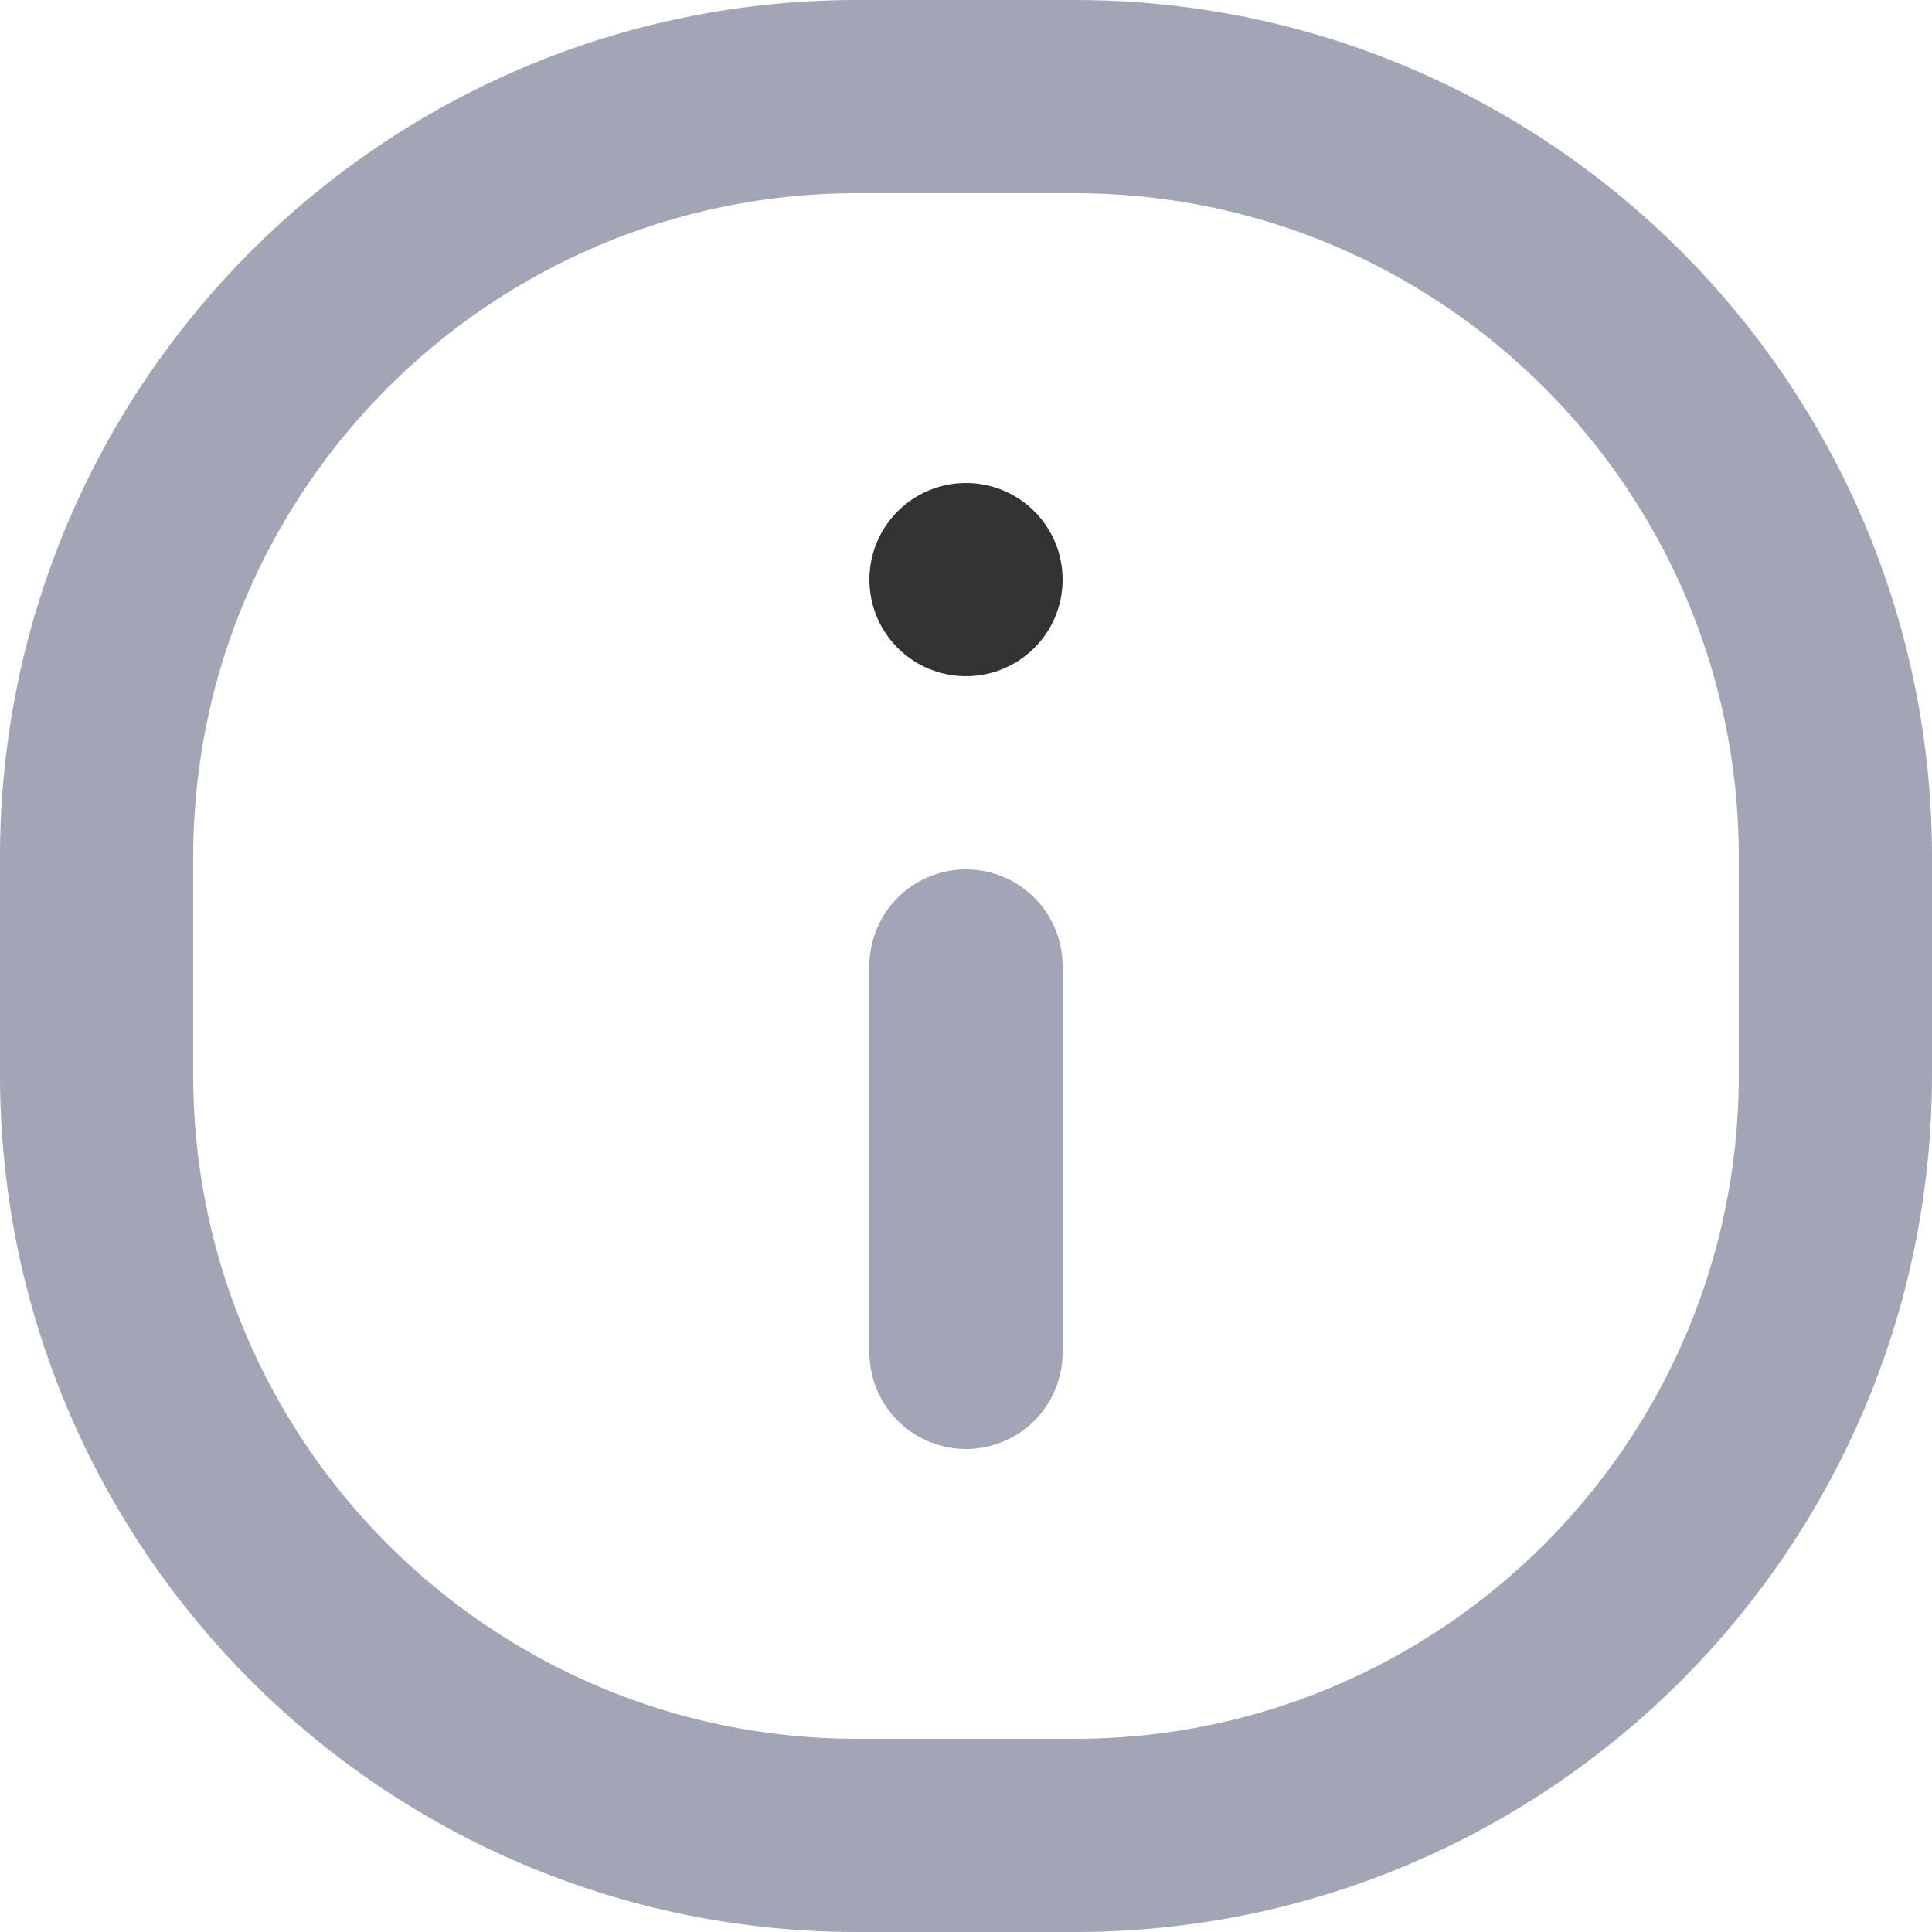
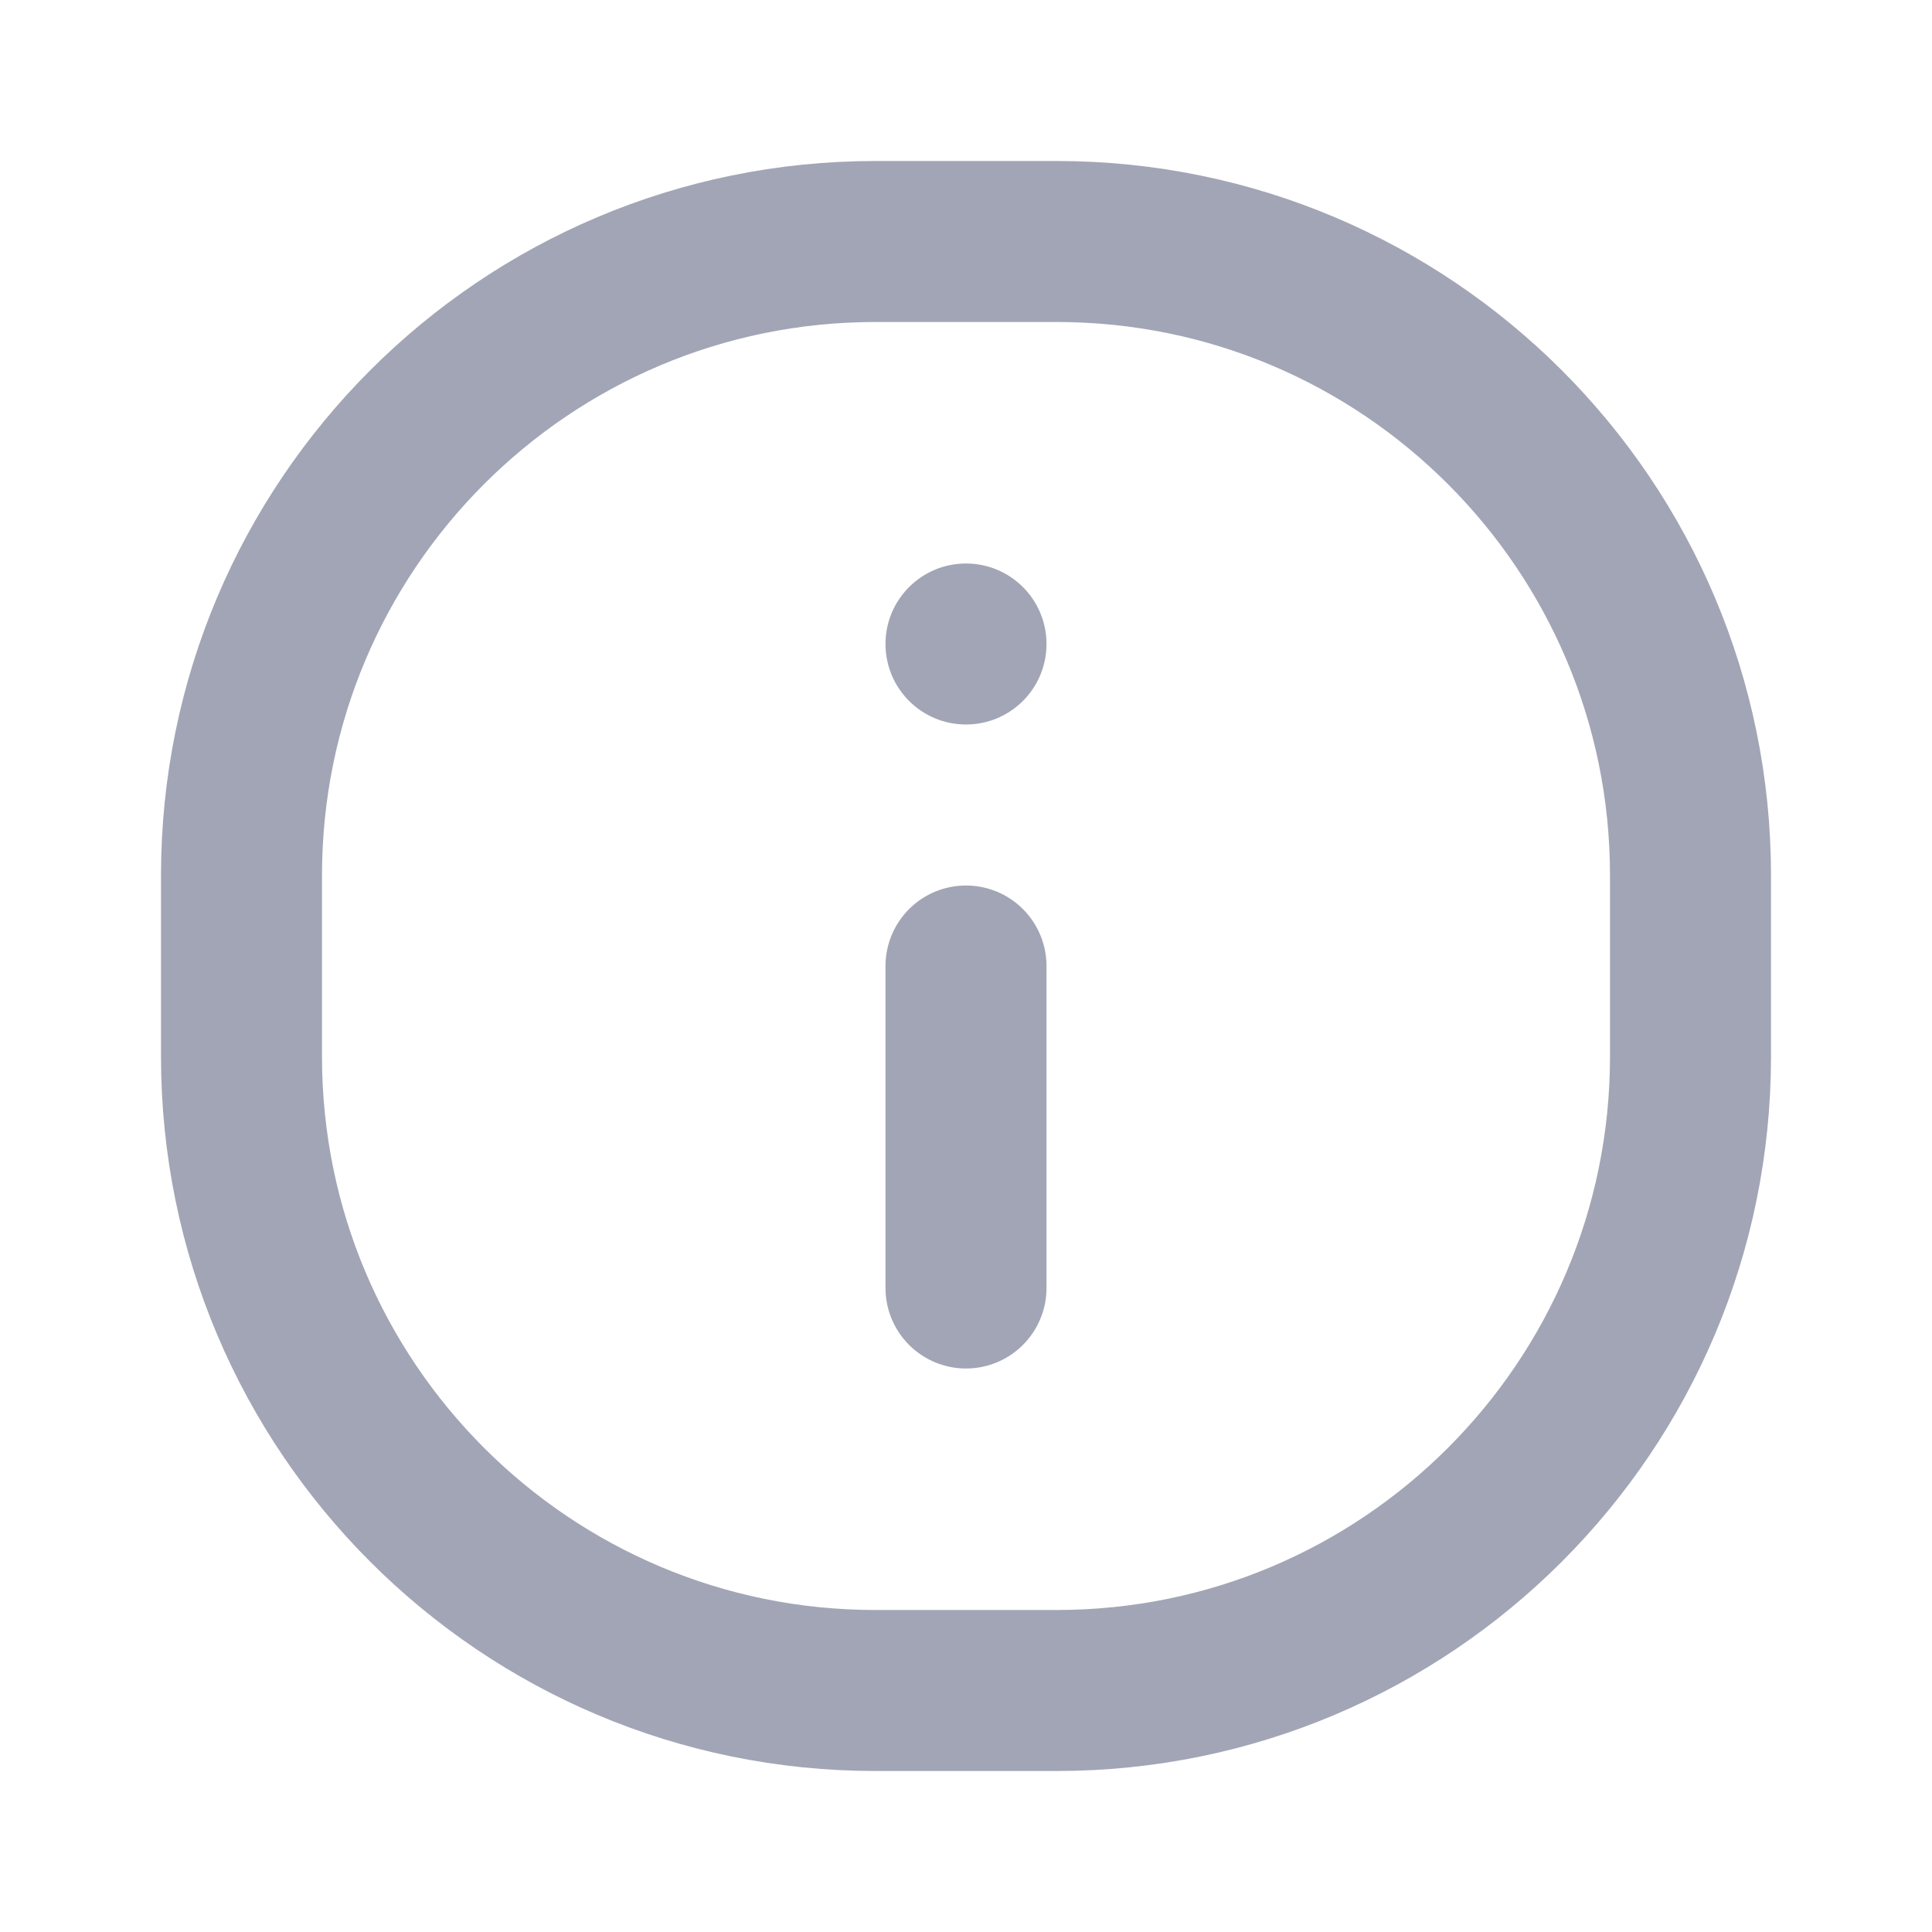
- <svg xmlns="http://www.w3.org/2000/svg" width="20px" height="20px" viewBox="0 0 20 20" version="1.1">
-   <g id="Invision-2" stroke="none" stroke-width="1" fill="none" fill-rule="evenodd">
-     <g id="Desktop-Account" transform="translate(-26, -369)">
-       <g id="Info-circle-Copy-4" transform="translate(24, 367)">
-         <rect id="Rectangle" fill="#000000" opacity="0" x="0" y="0" width="24" height="24" />
-         <path d="M13.125,21 L10.875,21 C6.526,21 3,17.475 3,13.125 L3,10.875 C3,6.525 6.526,3 10.875,3 L13.125,3 C17.474,3 21,6.525 21,10.875 L21,13.125 C21,17.475 17.474,21 13.125,21 Z" id="Stroke-1" stroke="#A2A5B5" stroke-width="2" stroke-linecap="round" stroke-linejoin="round" />
-         <path d="M12,12 L12,16" id="Stroke-3" stroke="#A2A5B5" stroke-width="2" stroke-linecap="round" stroke-linejoin="round" />
-         <path d="M13,8 C13,8.553 12.552,9 12,9 C11.448,9 11,8.553 11,8 C11,7.447 11.448,7 12,7 C12.552,7 13,7.447 13,8" id="Fill-5" fill="#333333" />
-       </g>
-     </g>
+ <svg xmlns="http://www.w3.org/2000/svg" width="24px" height="24px" viewBox="0 0 24 24" version="1.1">
+   <g id="Icons-/-Info-circle" stroke="none" stroke-width="1" fill="none" fill-rule="evenodd">
+     <rect id="Rectangle" fill="#000000" opacity="0" x="0" y="0" width="24" height="24" />
+     <path d="M13.125,21 L10.875,21 C6.526,21 3,17.475 3,13.125 L3,10.875 C3,6.525 6.526,3 10.875,3 L13.125,3 C17.474,3 21,6.525 21,10.875 L21,13.125 C21,17.475 17.474,21 13.125,21 Z" id="Stroke-1" stroke="#A2A5B5" stroke-width="2" stroke-linecap="round" stroke-linejoin="round" />
+     <path d="M12,12 L12,16" id="Stroke-3" stroke="#A2A5B5" stroke-width="2" stroke-linecap="round" stroke-linejoin="round" />
+     <path d="M13,8 C13,8.553 12.552,9 12,9 C11.448,9 11,8.553 11,8 C11,7.447 11.448,7 12,7 C12.552,7 13,7.447 13,8" id="Fill-5" fill="#A2A5B5" />
  </g>
</svg>
